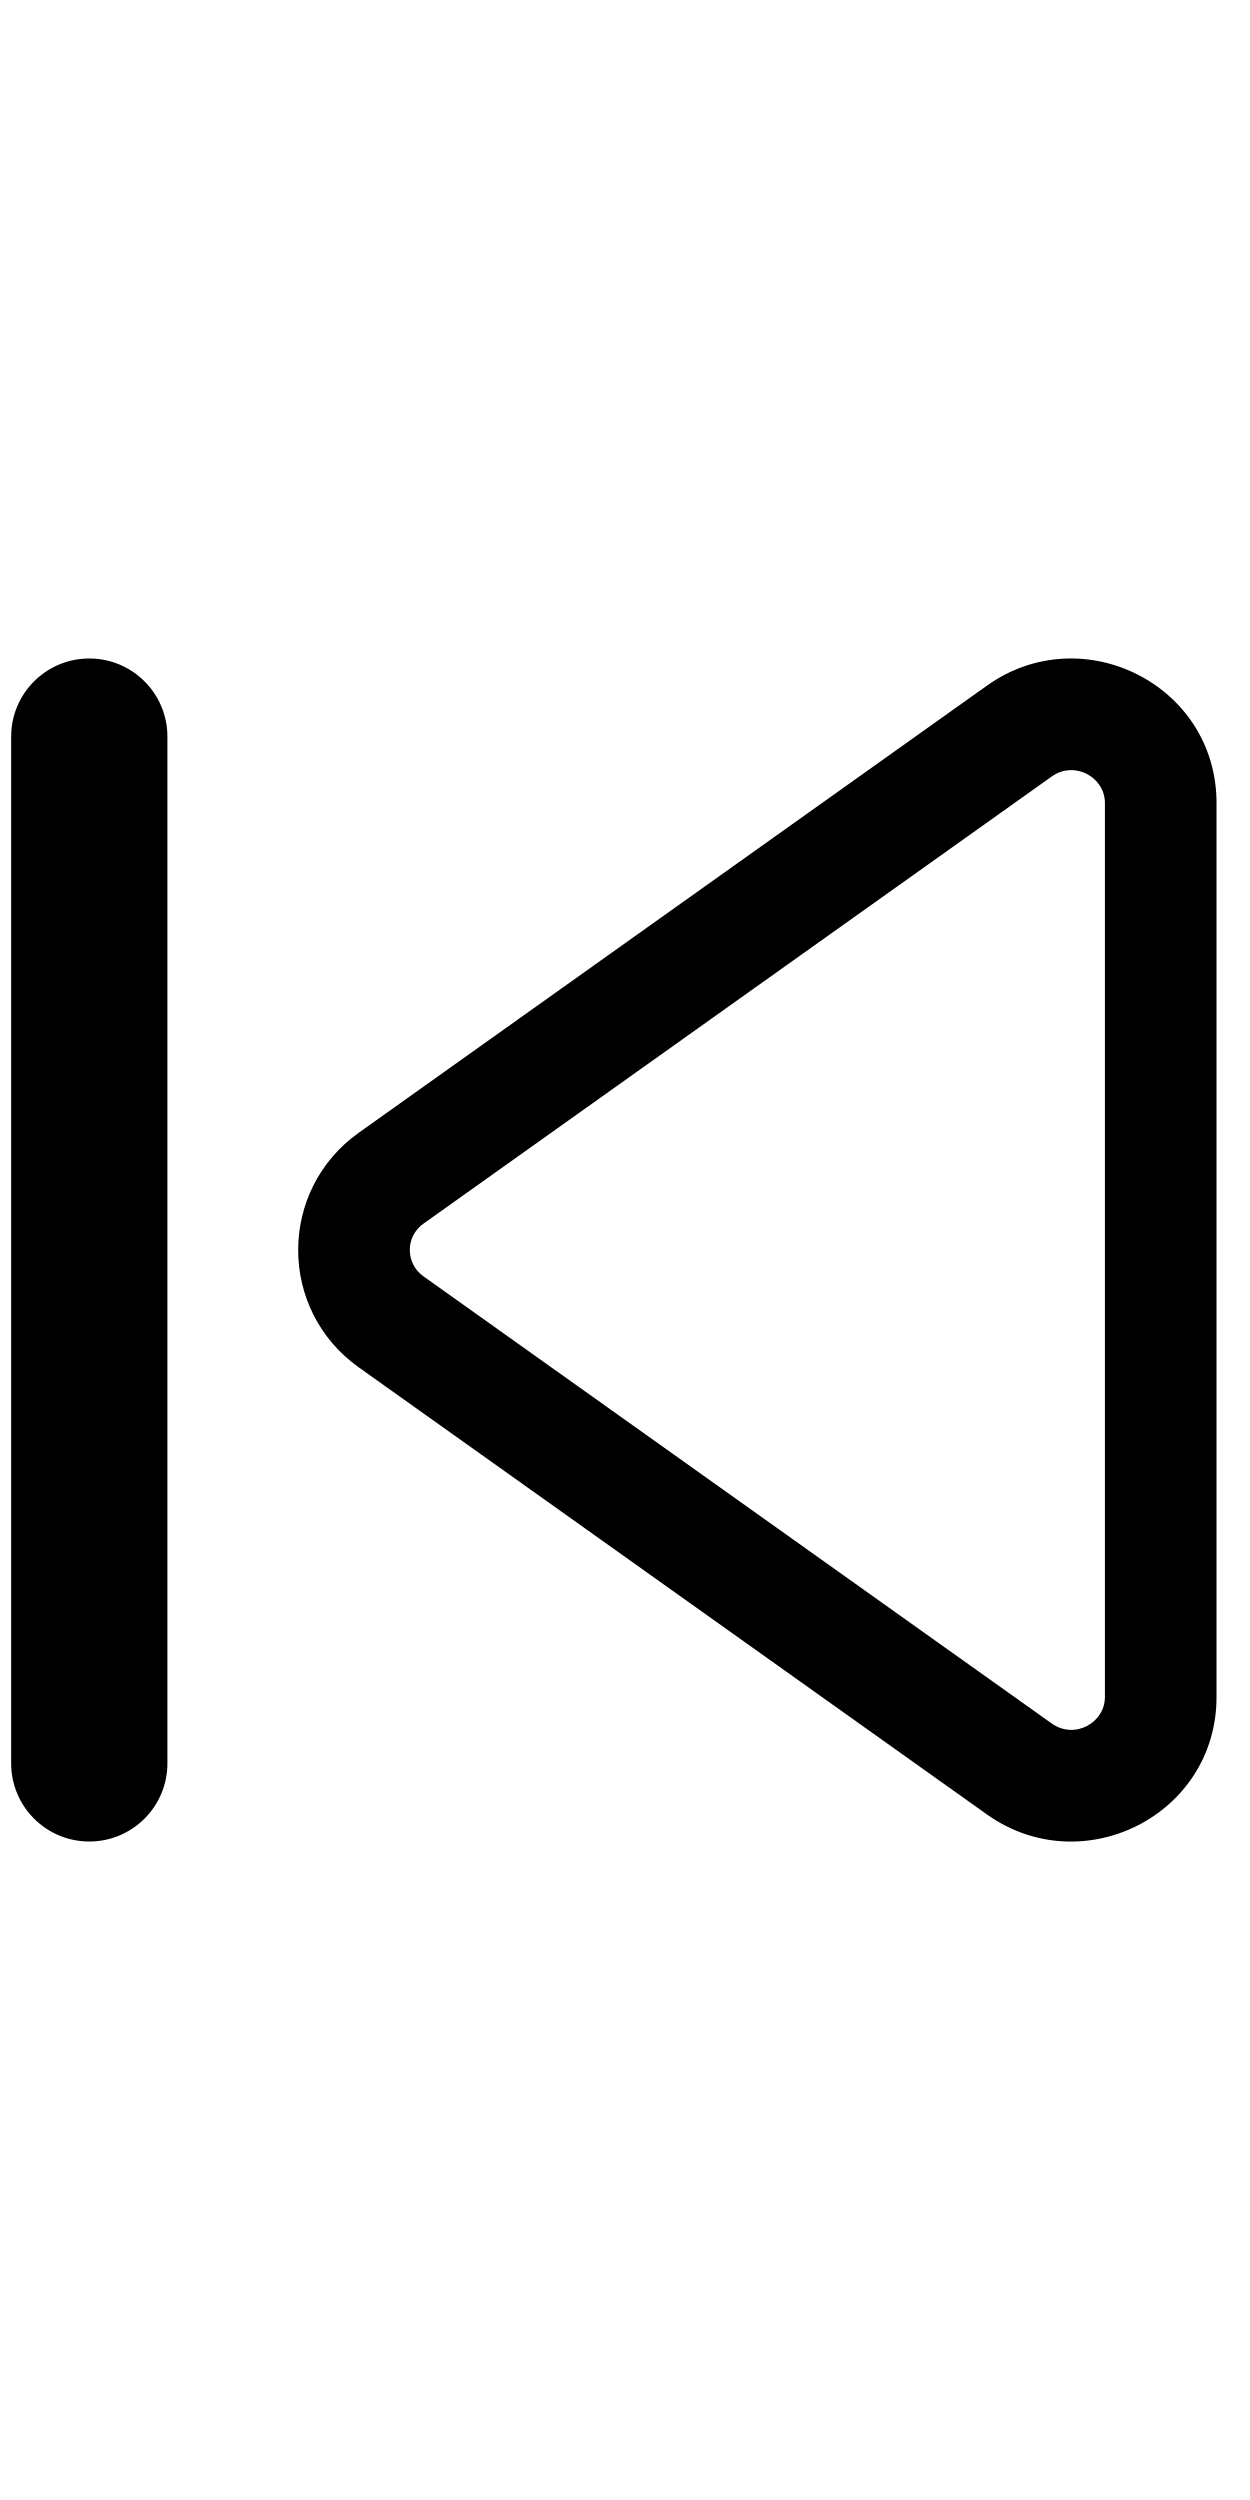
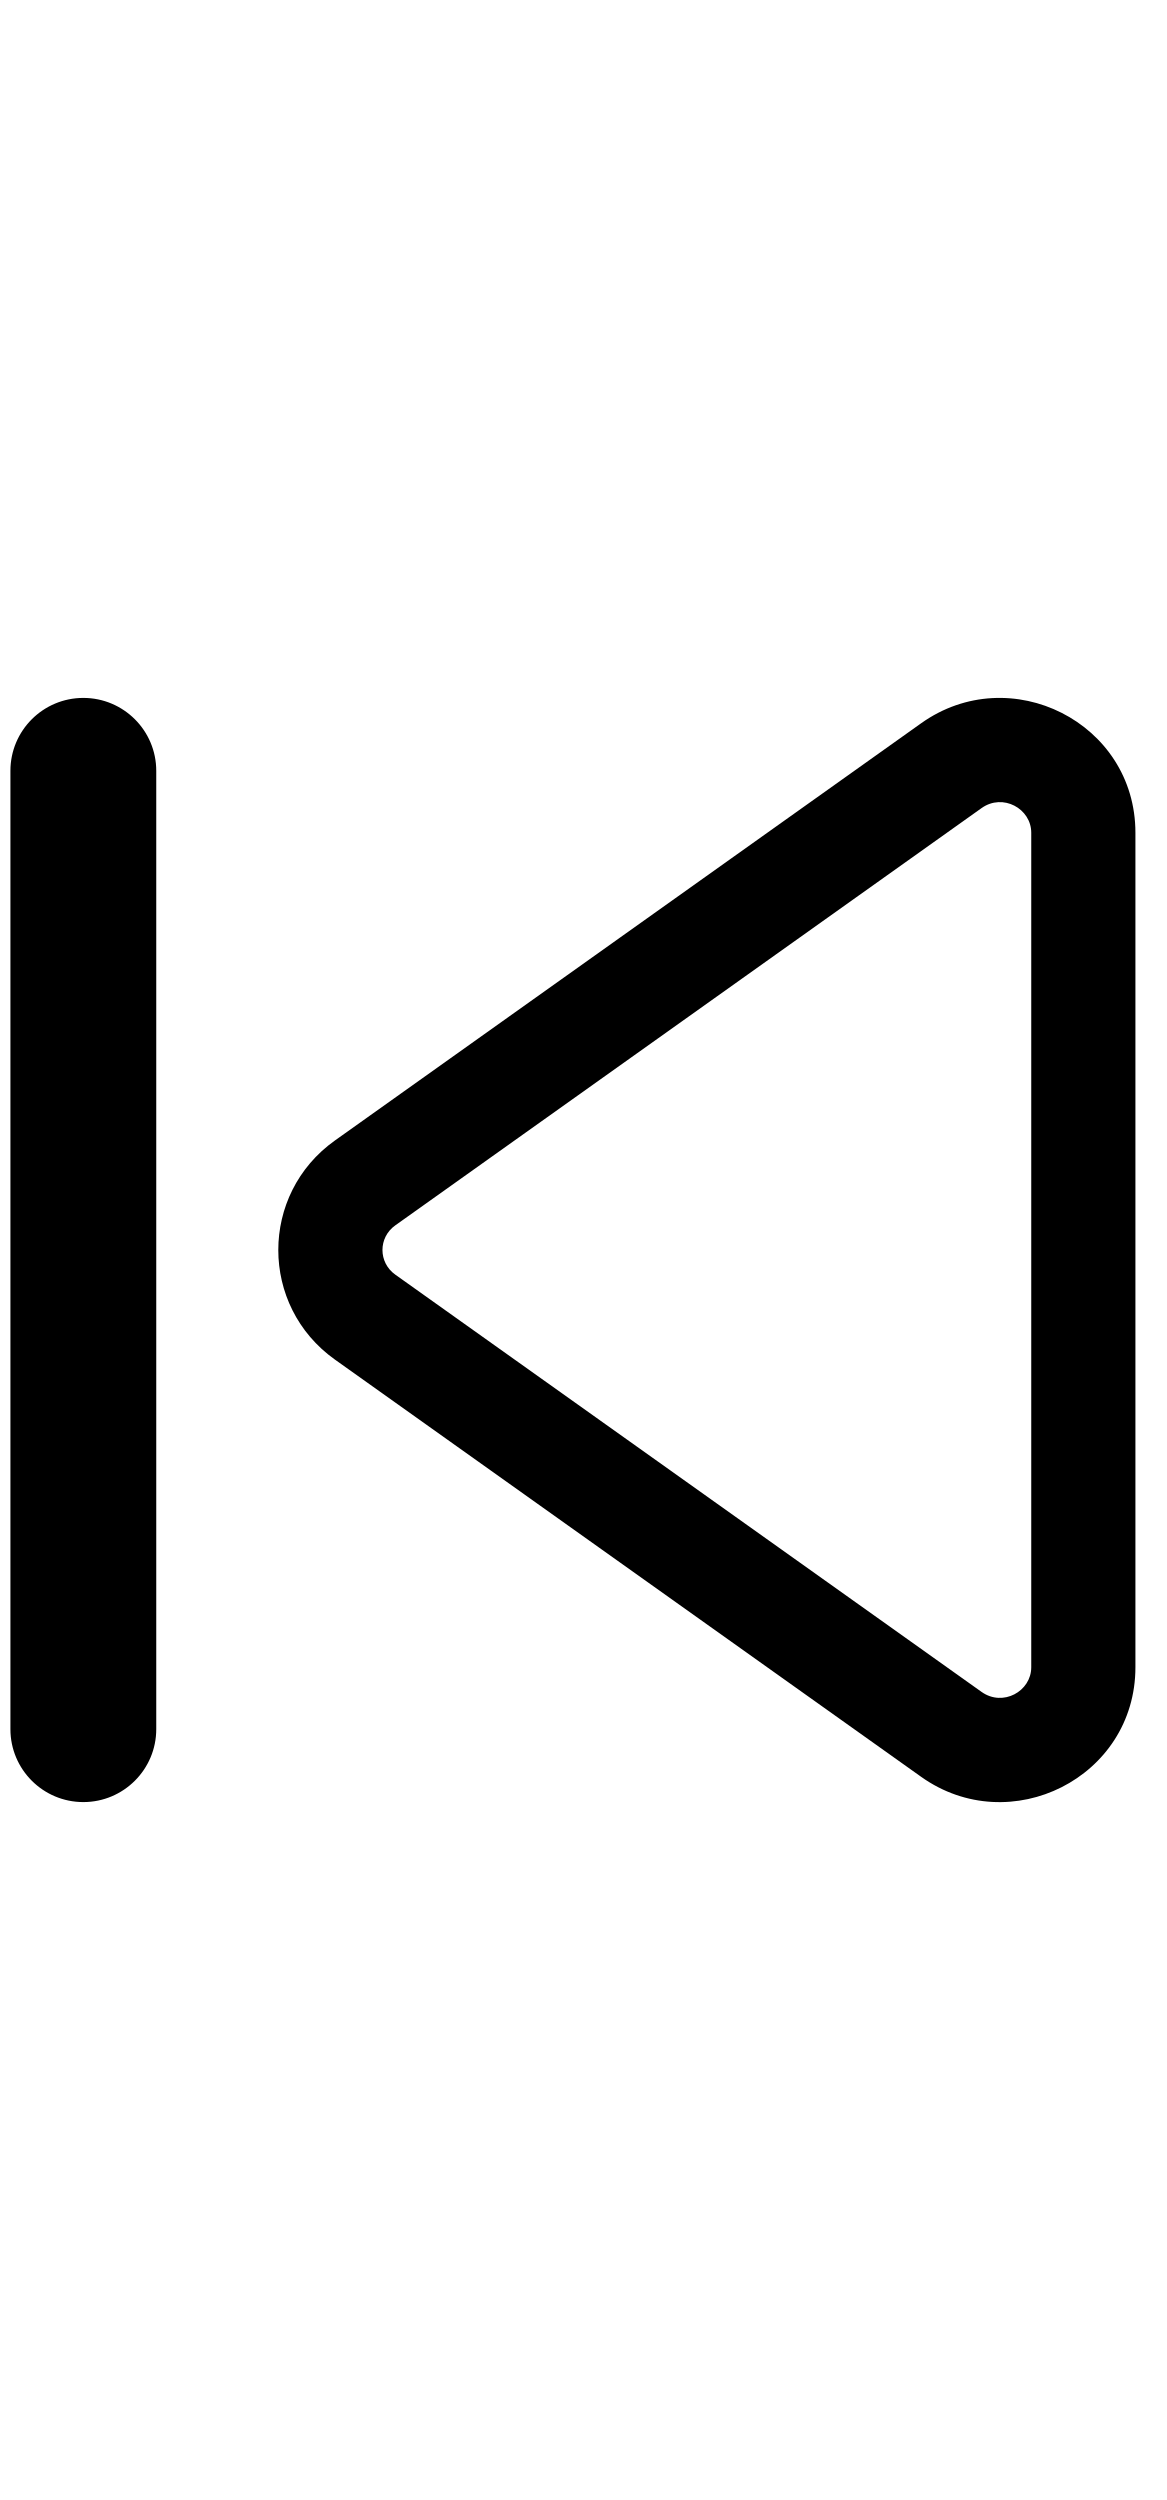
- <svg xmlns="http://www.w3.org/2000/svg" fill="none" viewBox="0 0 14 14" id="Button-Previous--Streamline-Core-Remix" height="28" width="14">
+ <svg xmlns="http://www.w3.org/2000/svg" fill="none" viewBox="0 0 14 14" id="Button-Previous--Streamline-Core-Remix" height="30" width="14">
  <g id="Free Remix/Entertainment/button-previous--button-television-buttons-movies-skip-previous-video-controls">
    <path id="Union" fill="#000000" fill-rule="evenodd" d="M13.625 1.993c0 -1.325 -1.504 -2.074 -2.571 -1.314L4.019 5.686c-0.906 0.645 -0.906 1.984 0 2.629l7.035 5.007c1.067 0.759 2.571 0.011 2.571 -1.315V1.993Zm-1.846 -0.296c0.256 -0.182 0.596 0.007 0.596 0.296V12.007c0 0.289 -0.34 0.478 -0.596 0.296L4.744 7.296c-0.206 -0.146 -0.206 -0.446 0 -0.592l7.035 -5.007Zm-9.904 -0.447c0 -0.483 -0.392 -0.875 -0.875 -0.875 -0.483 0 -0.875 0.392 -0.875 0.875V12.75c0 0.483 0.392 0.875 0.875 0.875 0.483 0 0.875 -0.392 0.875 -0.875V1.25Z" clip-rule="evenodd" stroke-width="1" />
  </g>
</svg>
